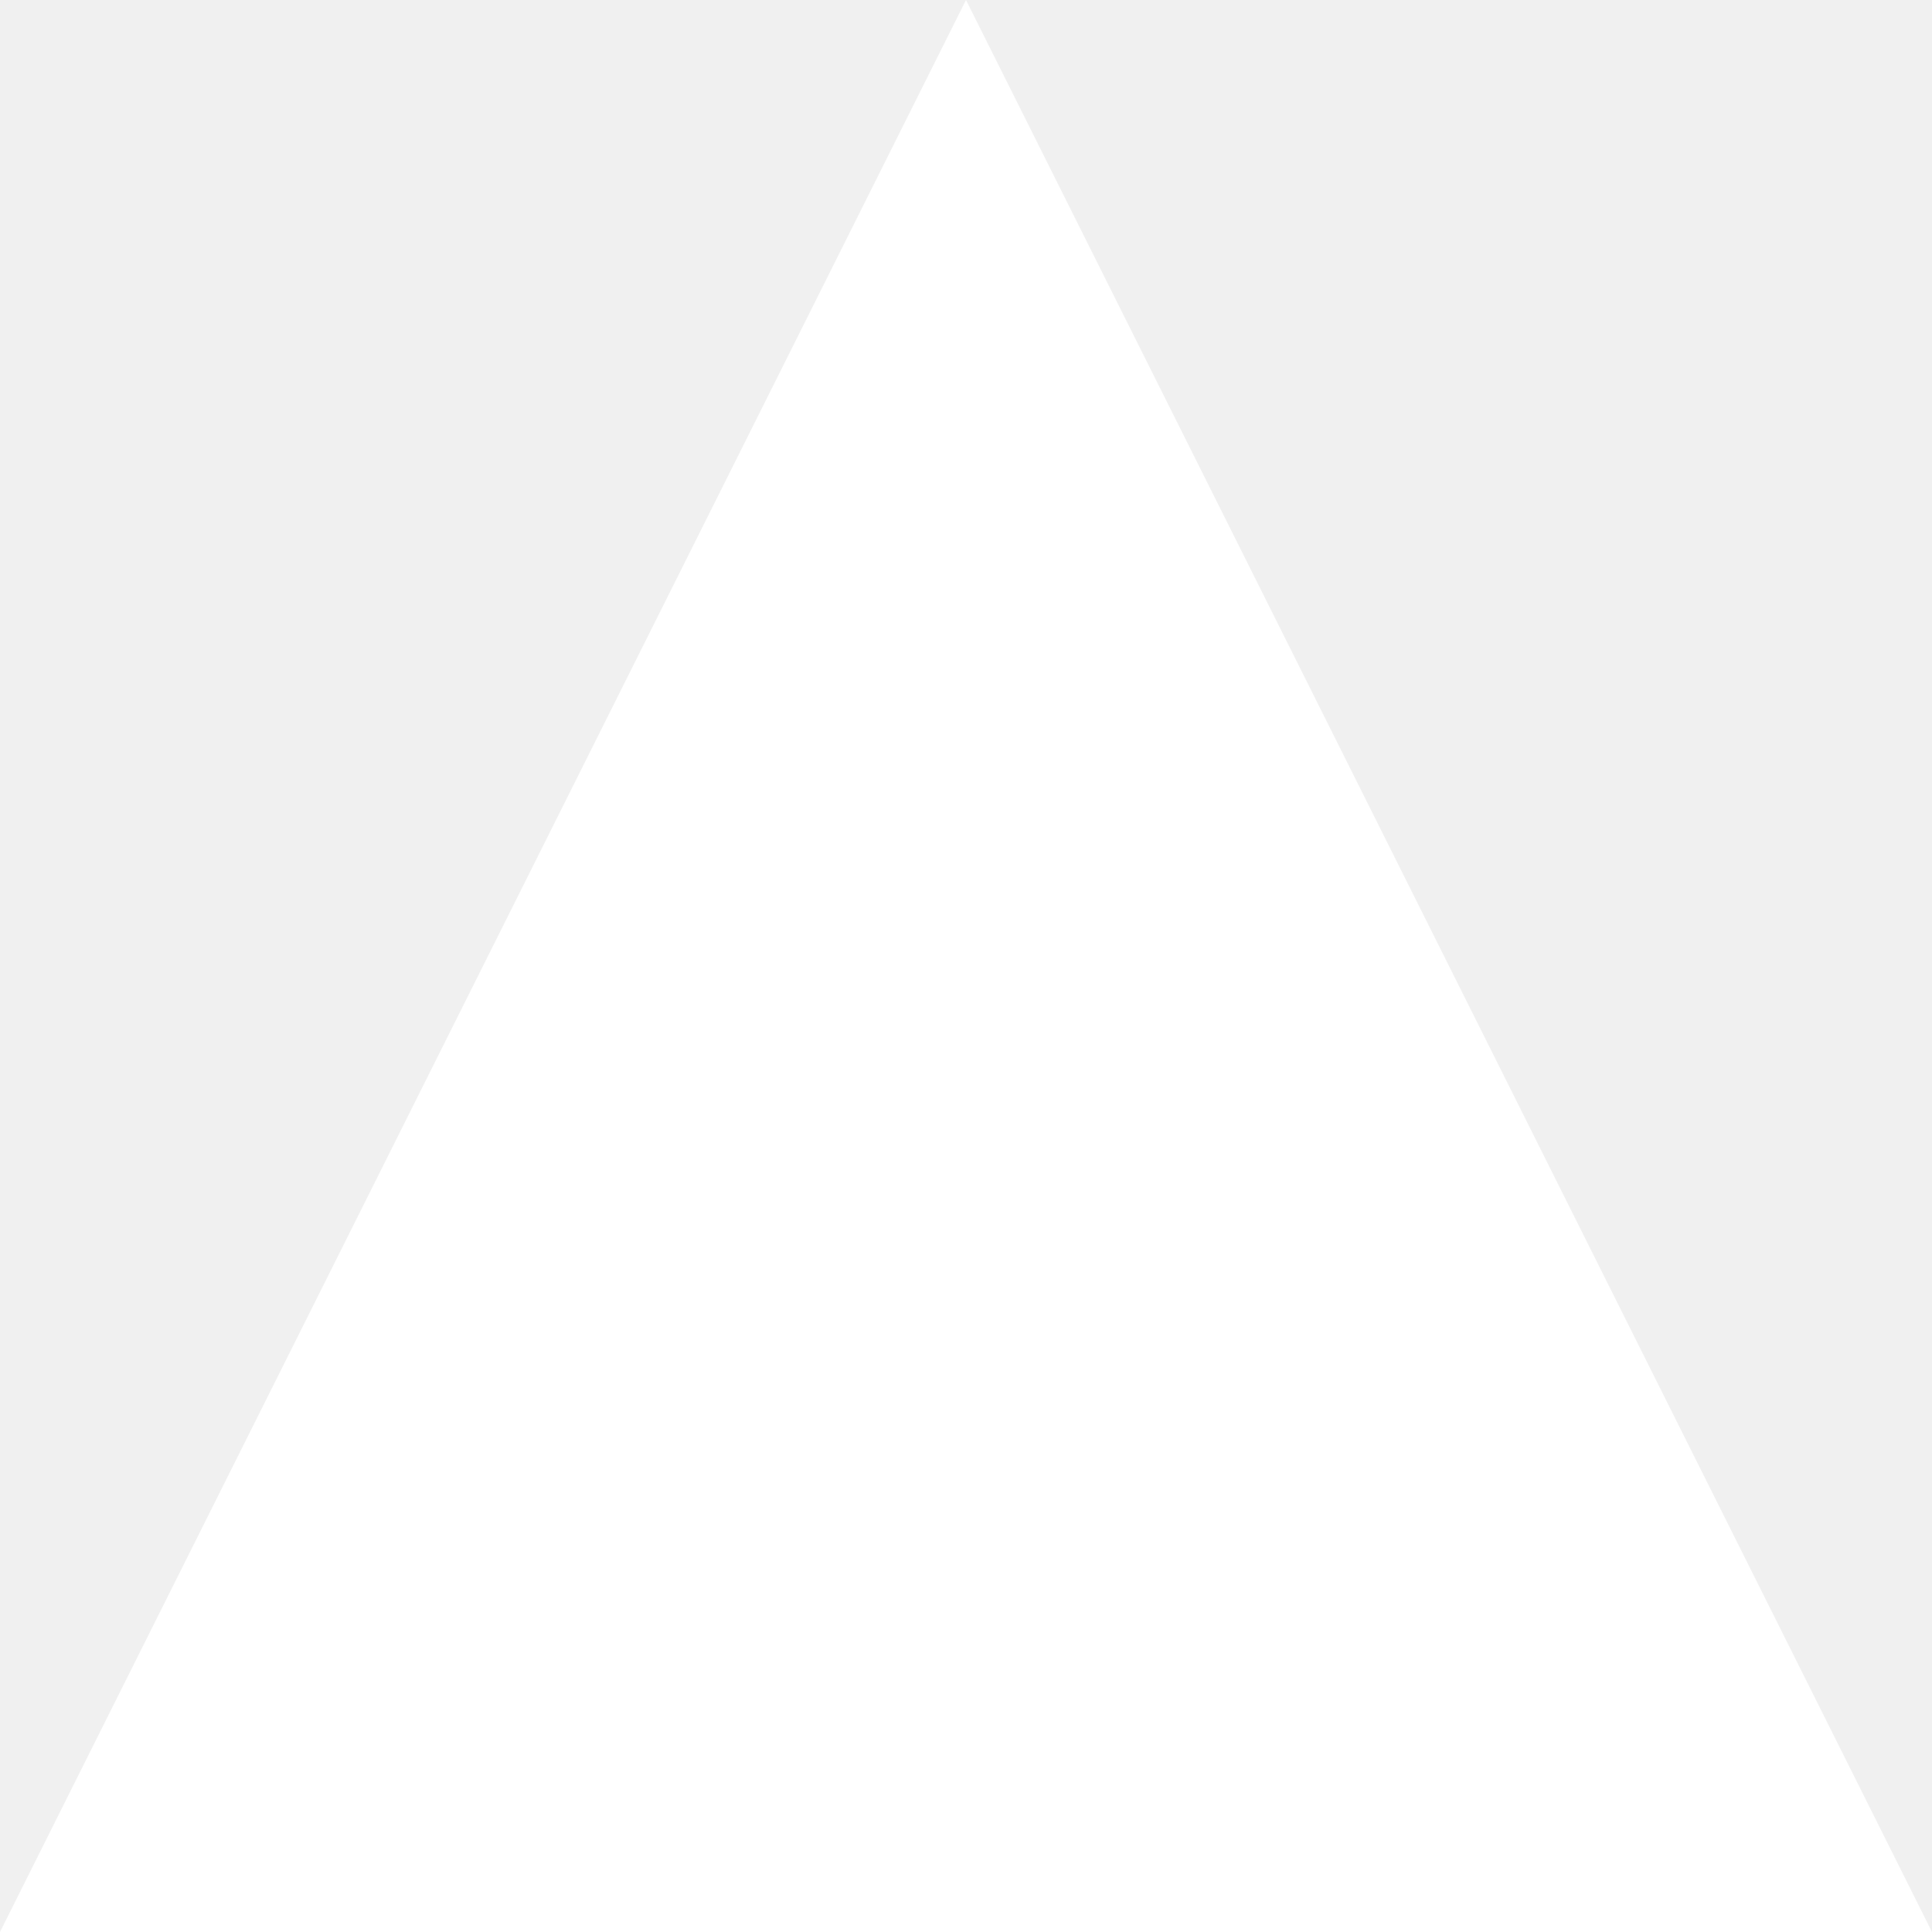
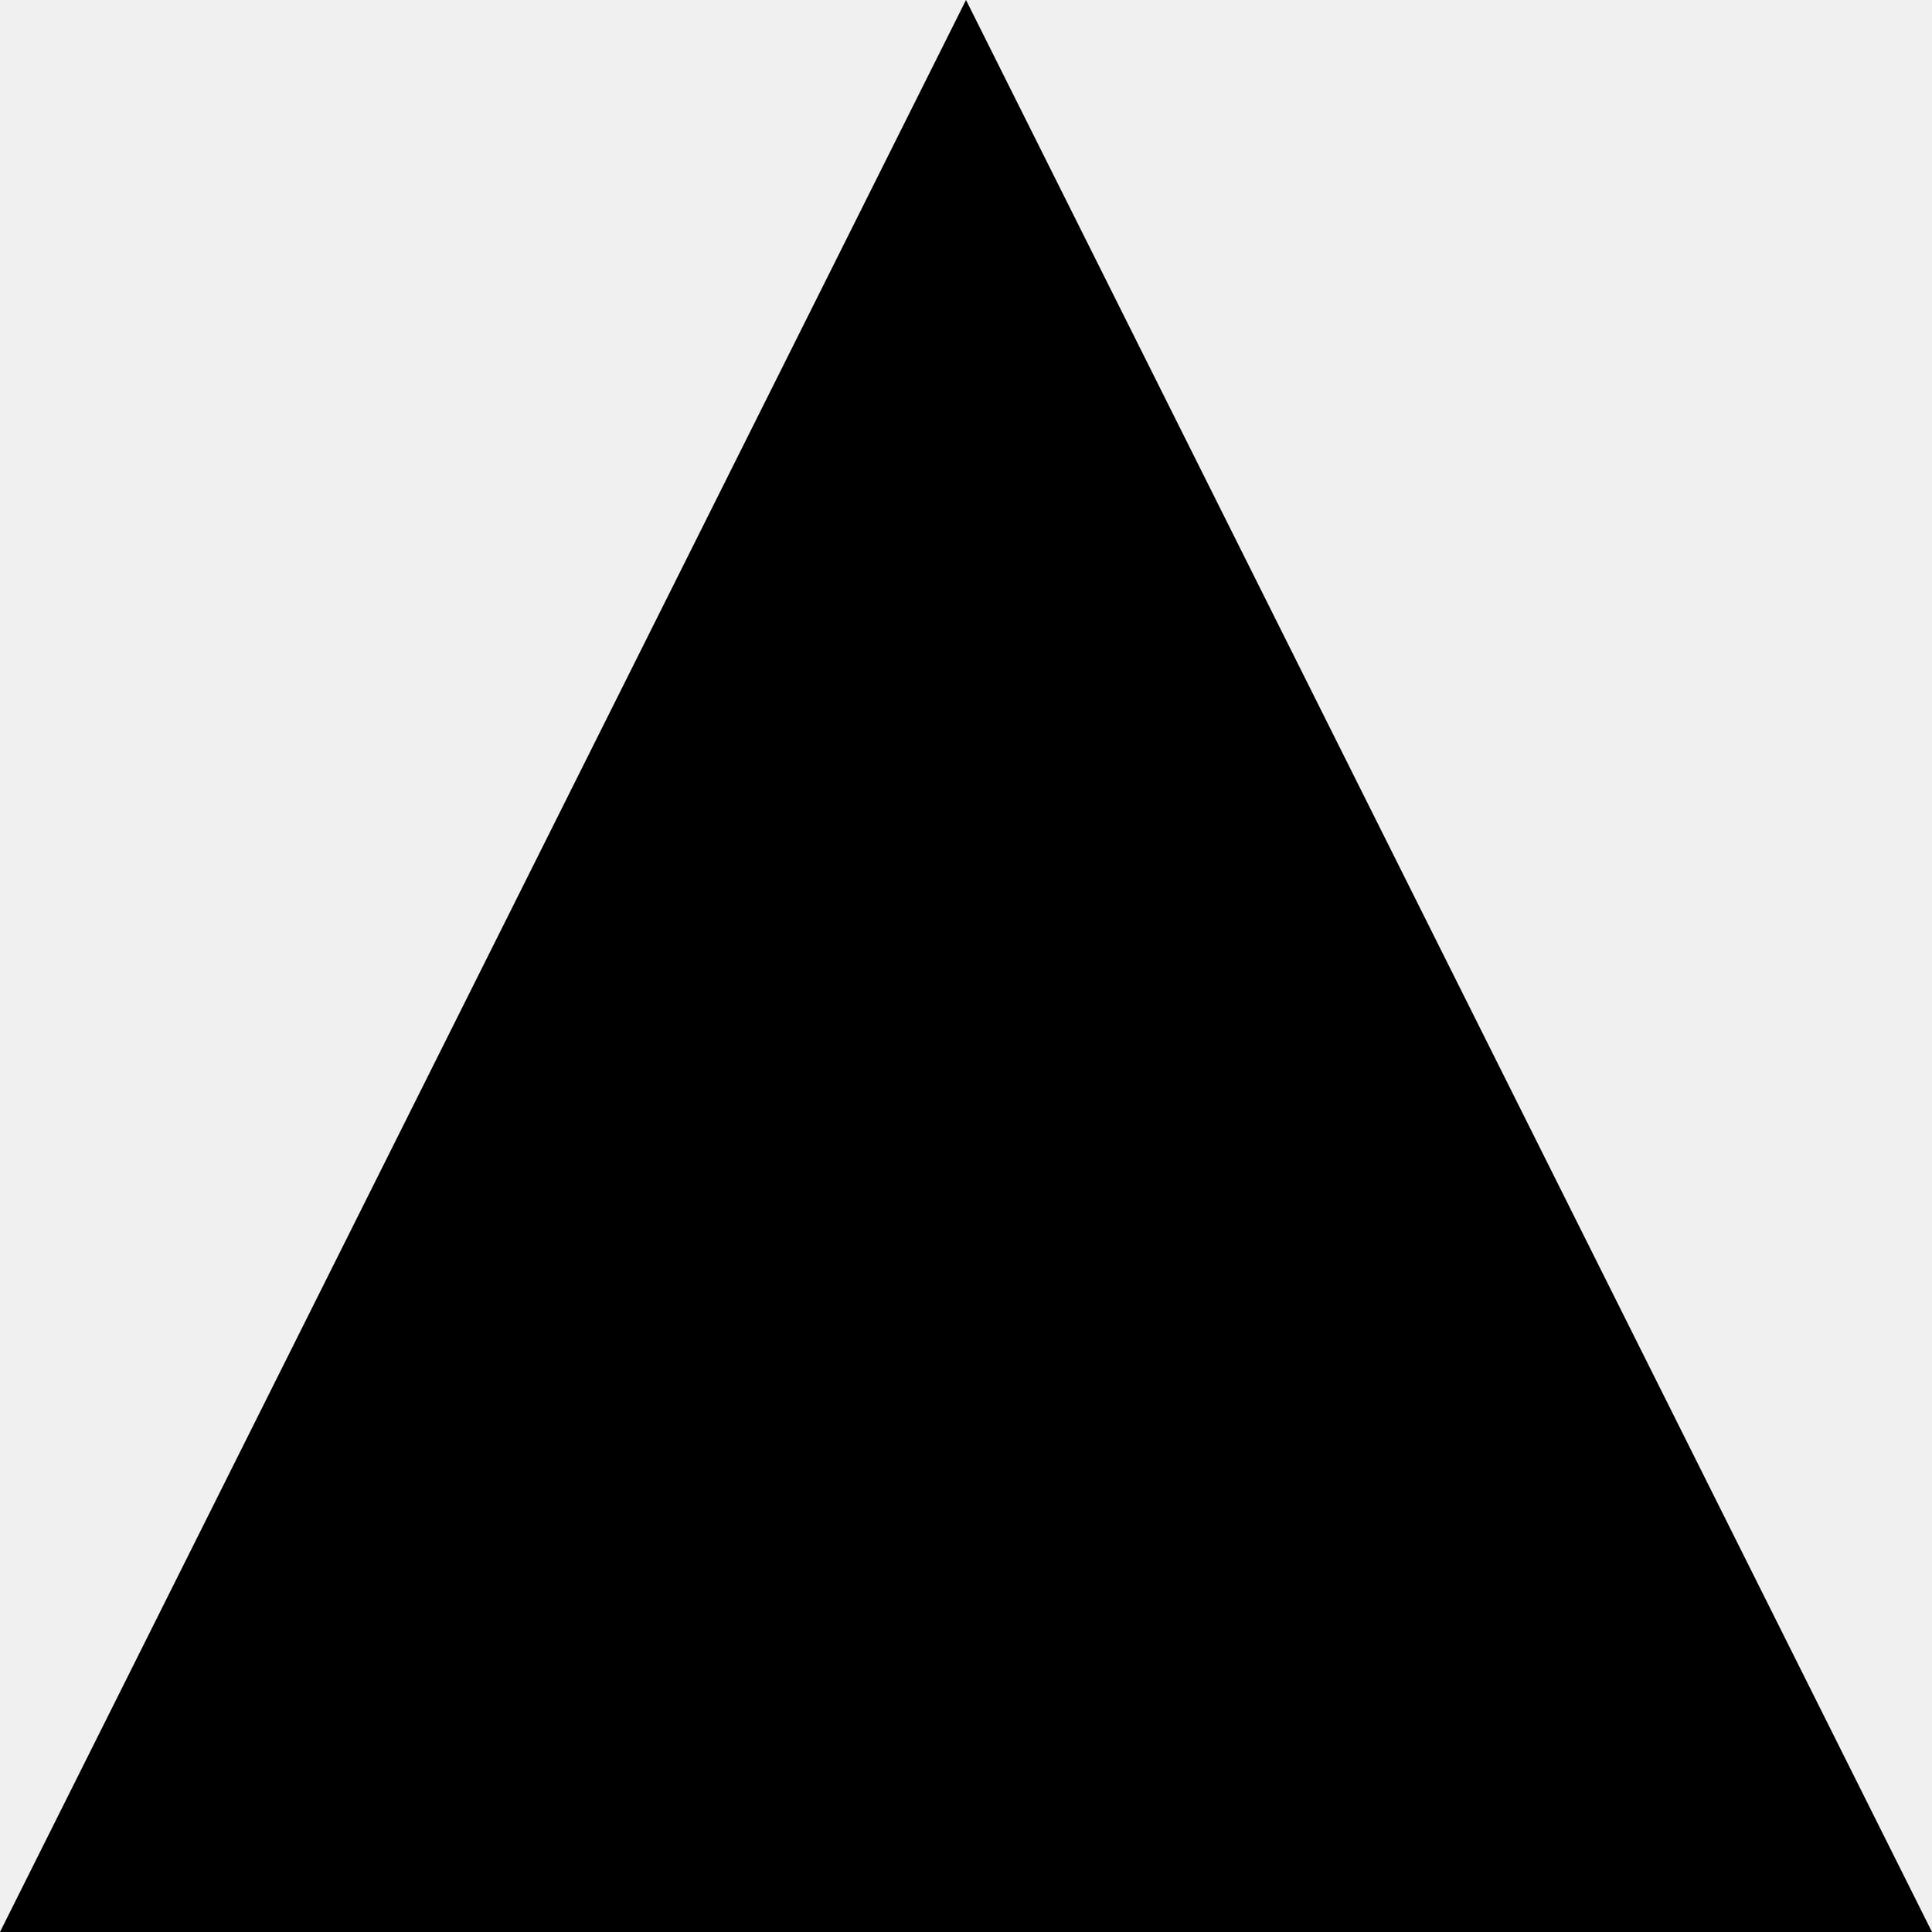
- <svg xmlns="http://www.w3.org/2000/svg" enable-background="new 0 0 20 20" version="1.1" id="Layer_1" width="20px" xml:space="preserve" x="0px" viewBox="0 0 20 20" y="0px" height="20px">
-   <polygon fill-opacity="1" fill="#ffffff" points="20,20 10,0 0,20 " />
+ <svg xmlns="http://www.w3.org/2000/svg" y="0px" viewBox="0 0 20 20" version="1.1" id="Layer_1" x="0px" width="20px" enable-background="new 0 0 20 20" height="20px" xml:space="preserve">
+   <polygon points="20,20 10,0 0,20 " fill-opacity="1" fill="#000000" />
</svg>
